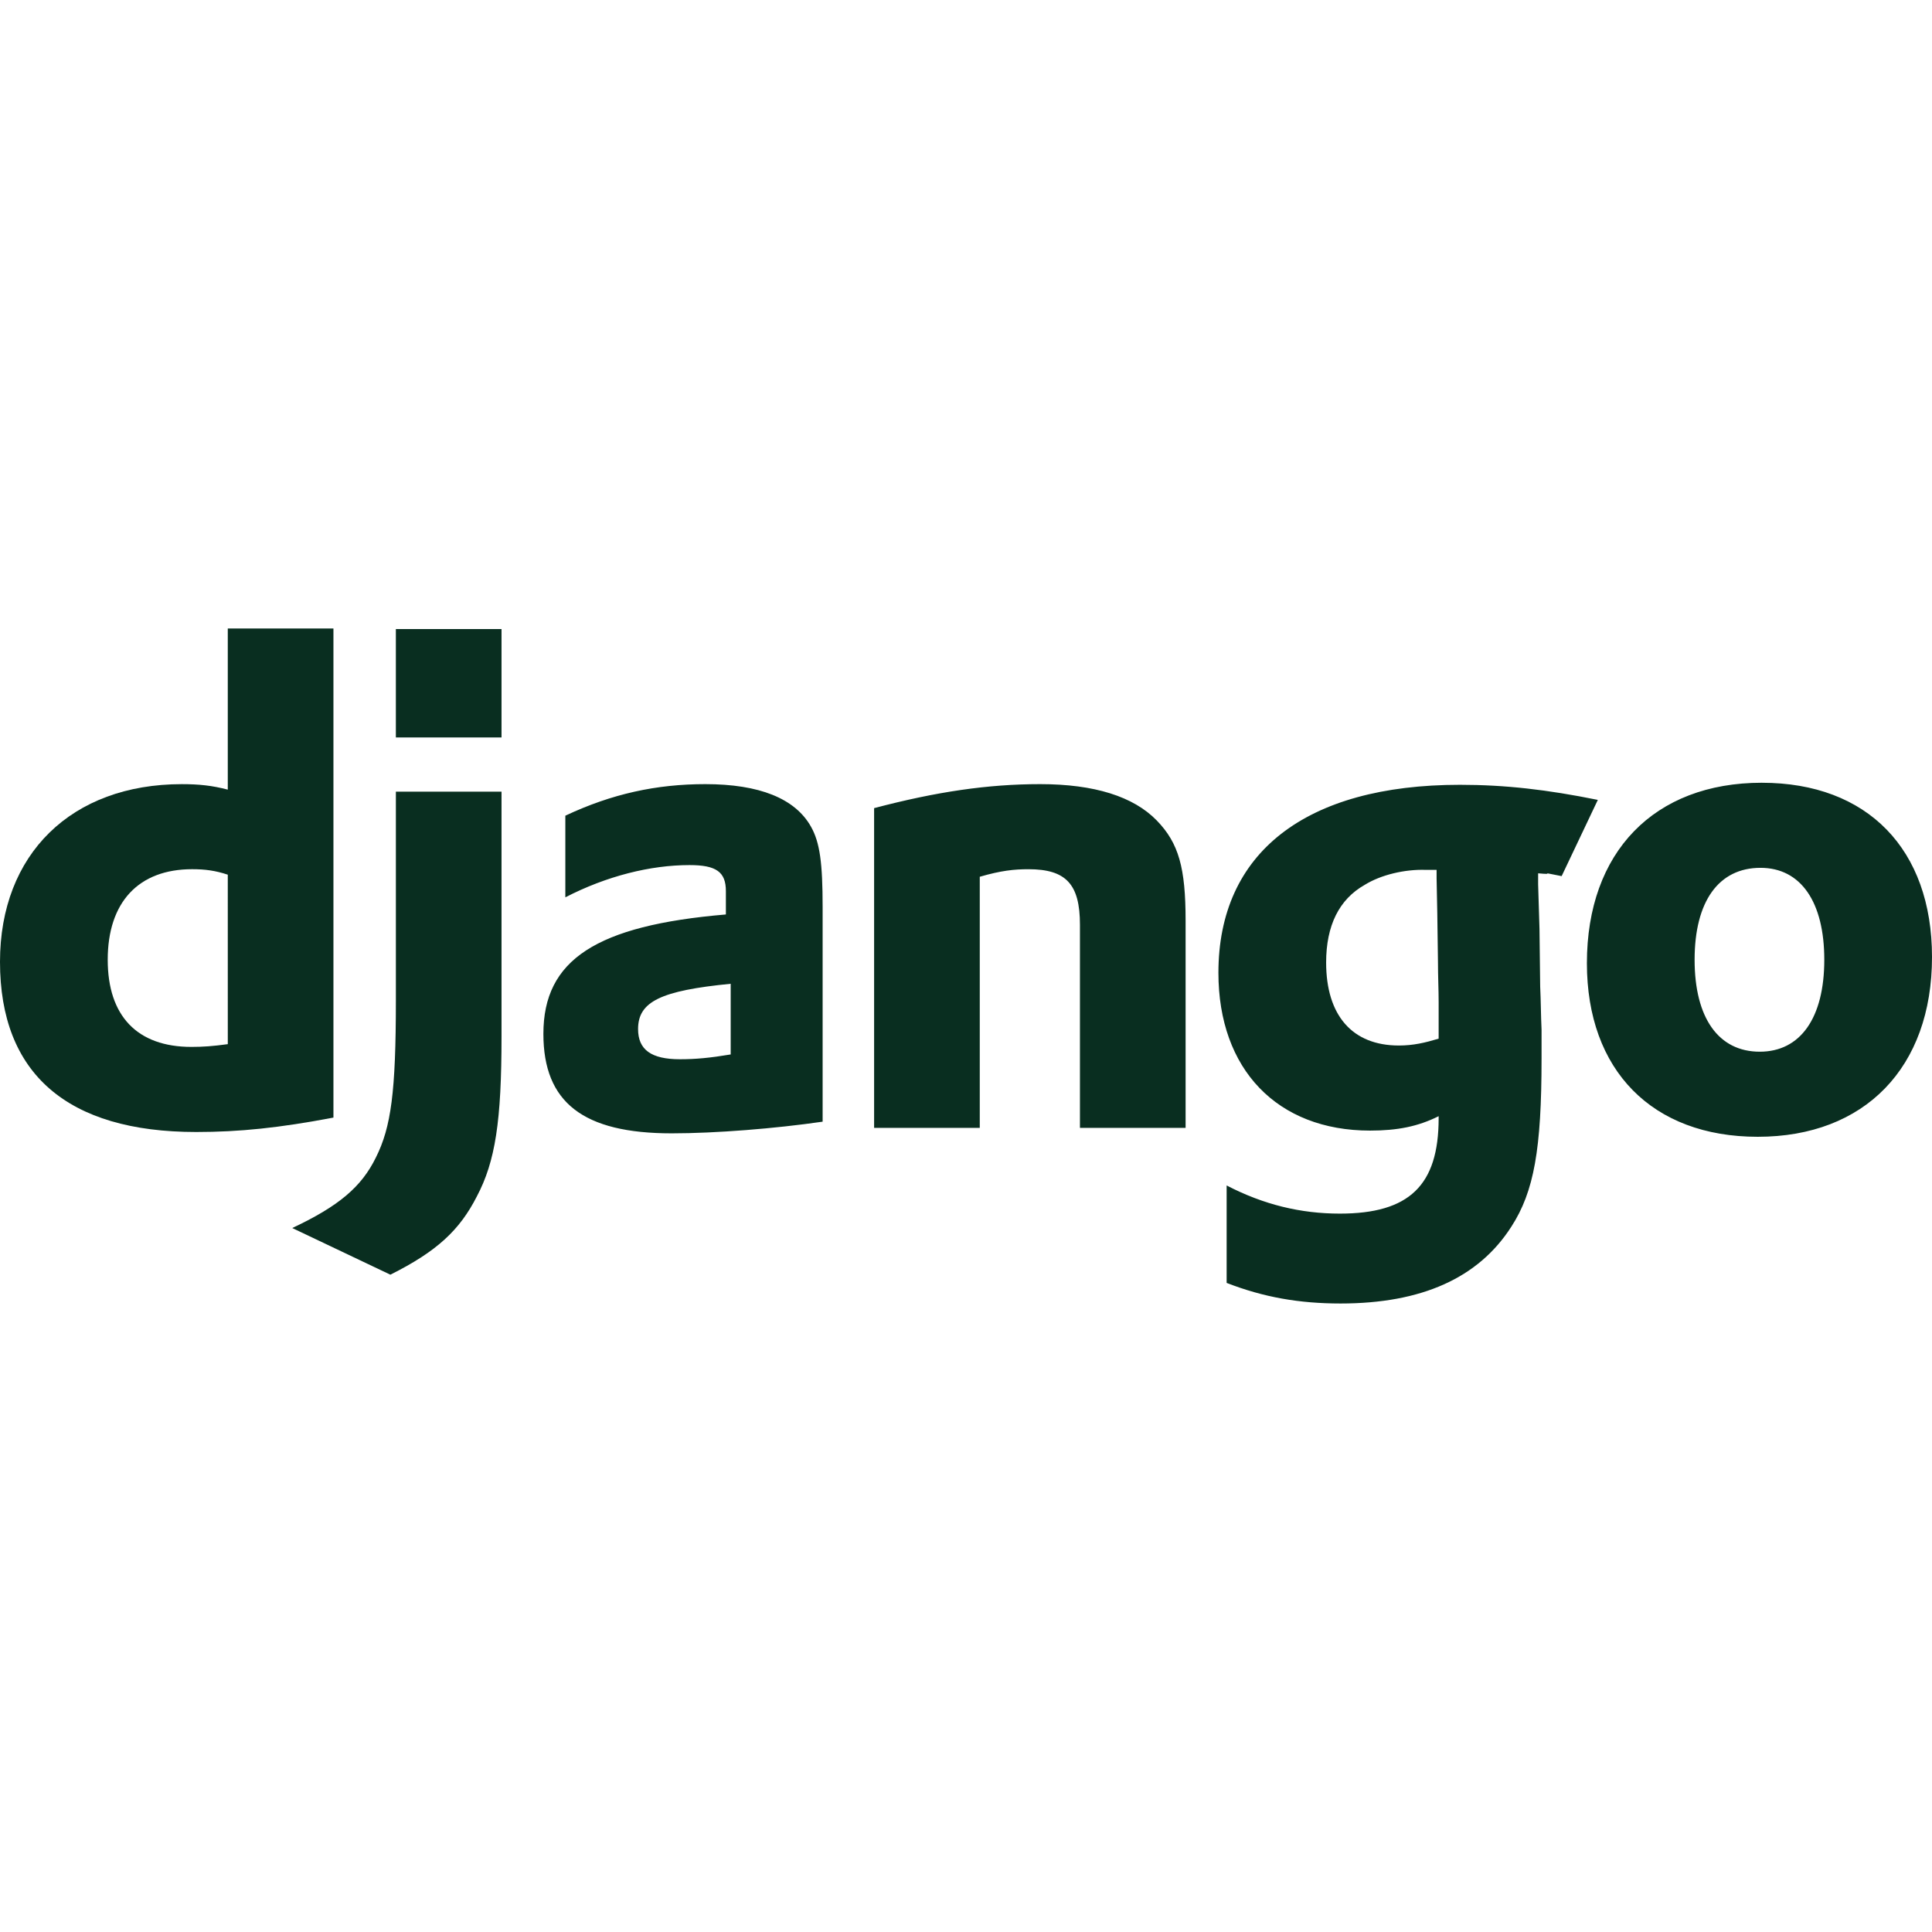
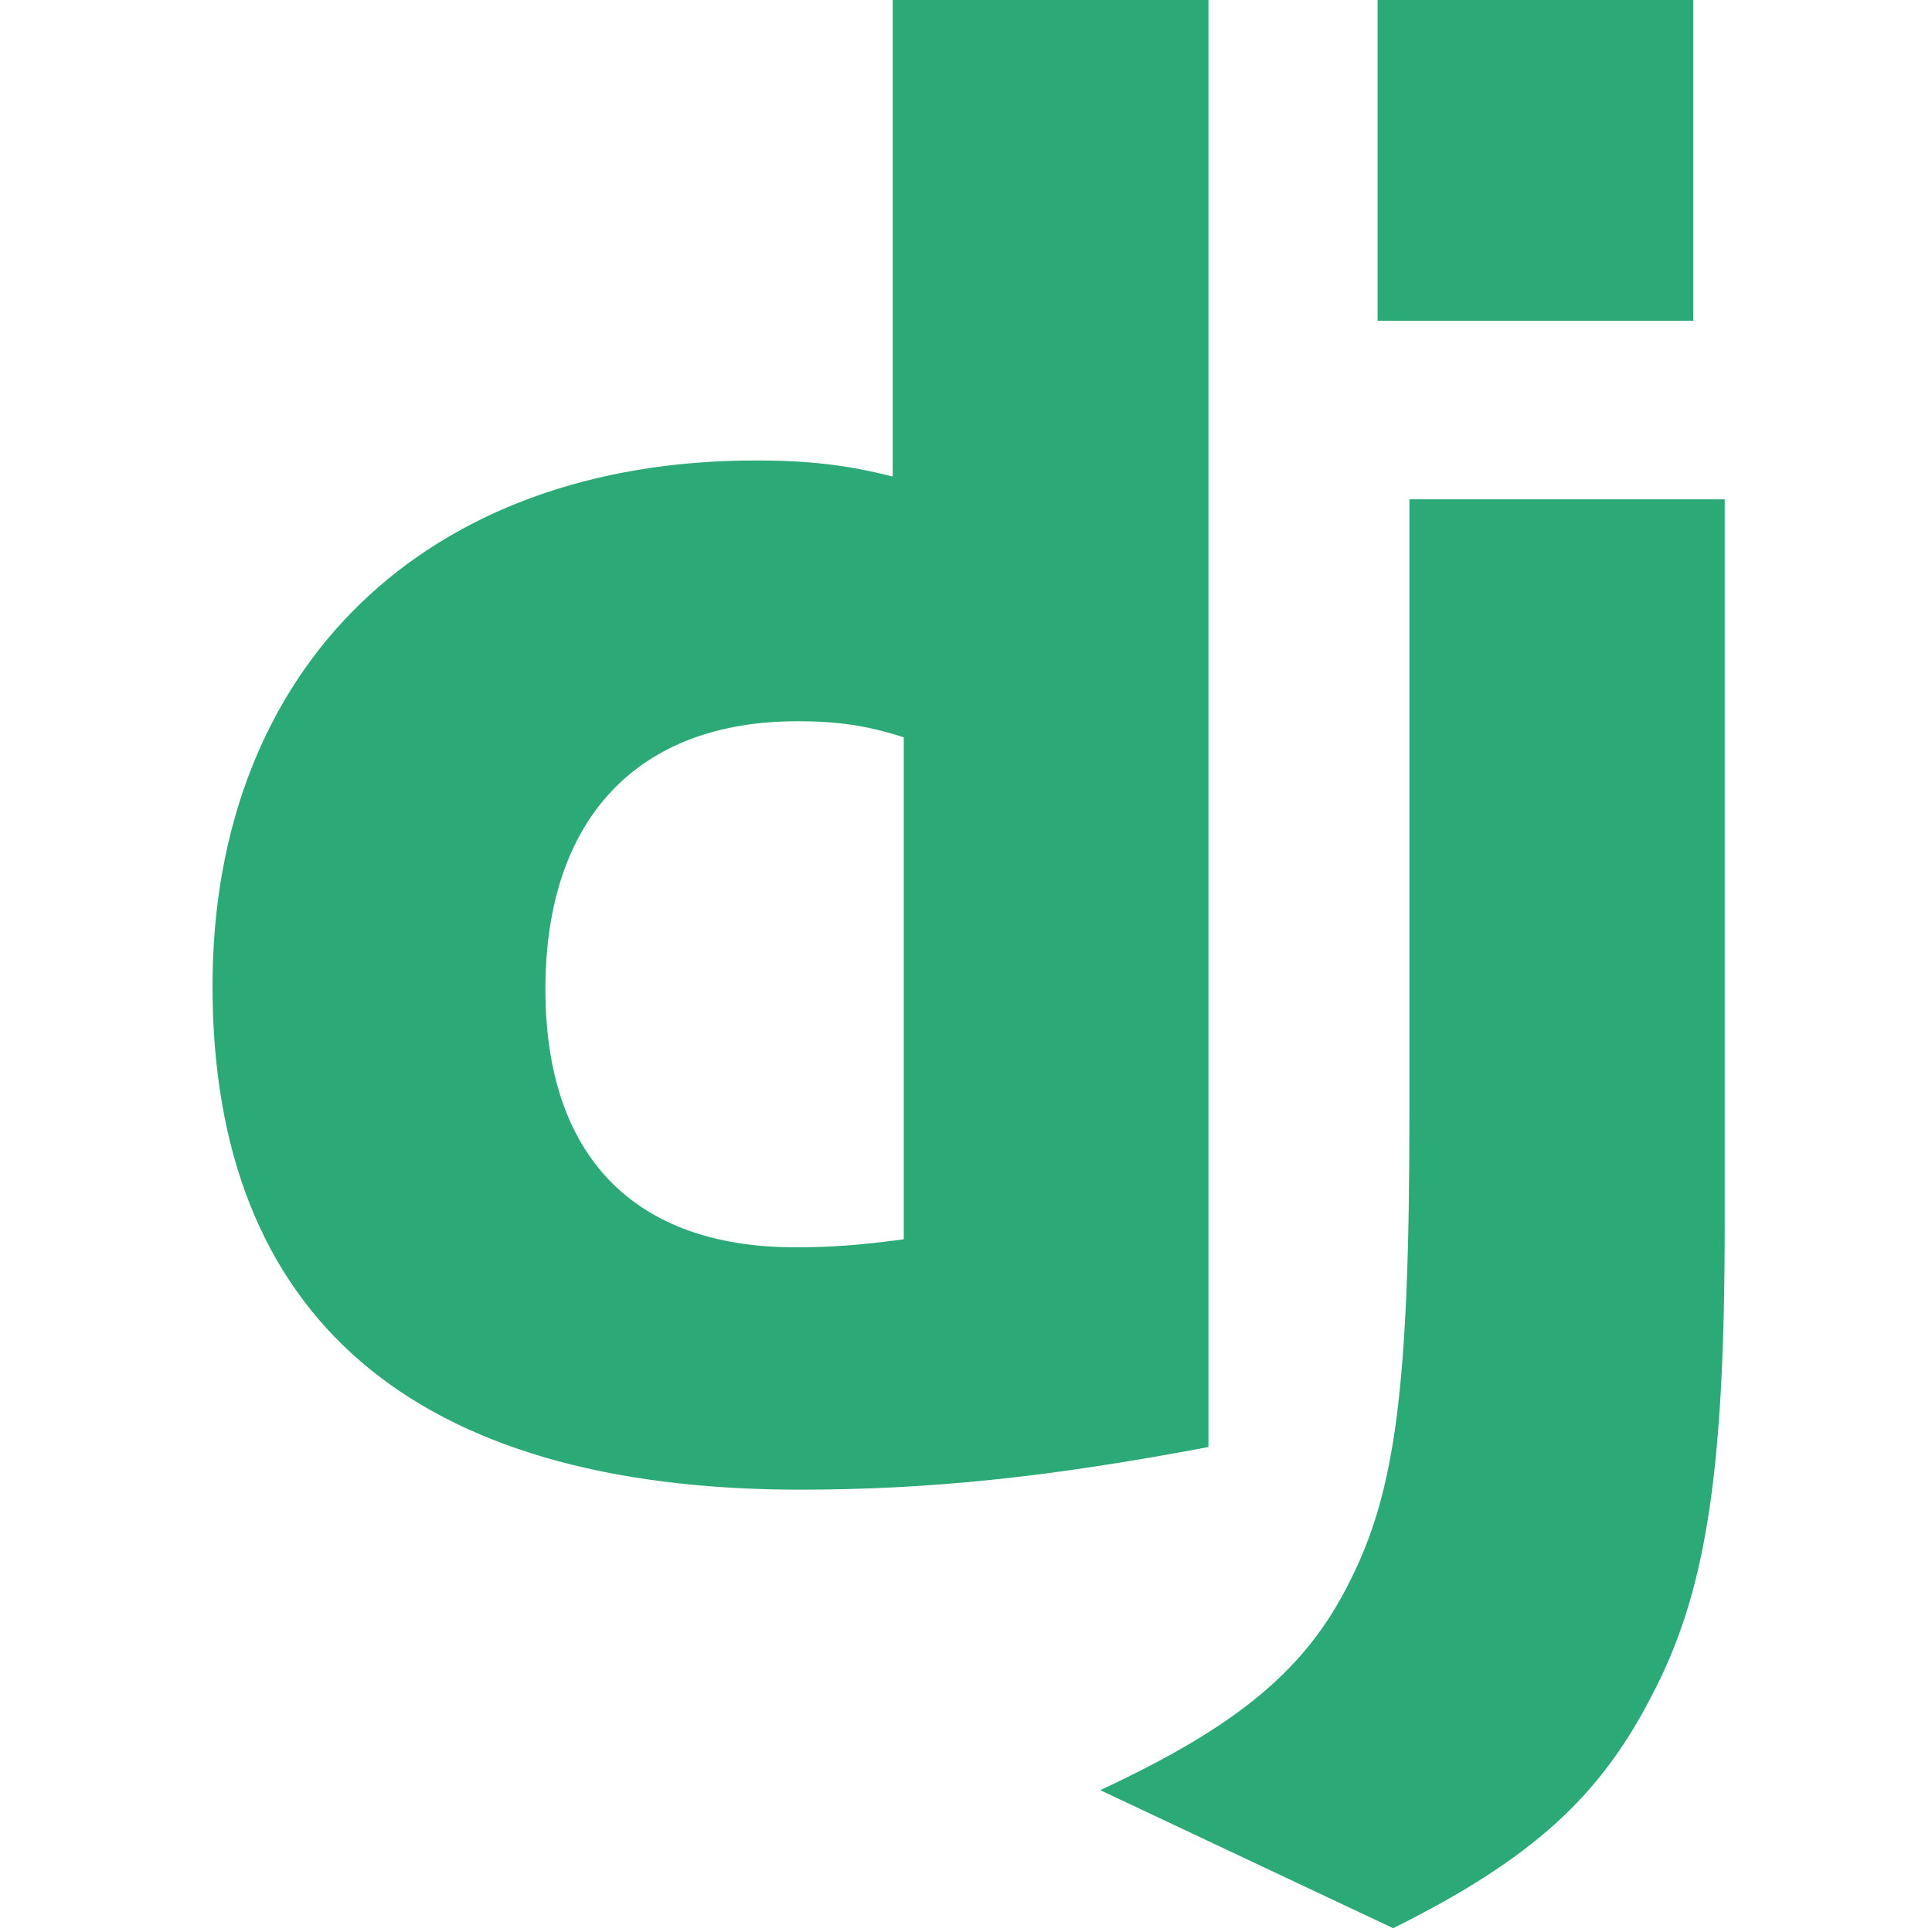
- <svg xmlns="http://www.w3.org/2000/svg" version="1.0" viewBox="0 0 128 128" fill="#092e20">
-   <path d="M15.091 41.64h7v32.403c-3.59.682-6.227.955-9.09.955C4.455 74.998 0 71.134 0 63.724c0-7.136 4.728-11.772 12.046-11.772 1.136 0 2 .09 3.045.363zm0 16.31c-.818-.272-1.5-.363-2.363-.363-3.546 0-5.591 2.182-5.591 6 0 3.727 1.954 5.773 5.545 5.773.773 0 1.41-.046 2.41-.182z" />
-   <path d="M33.227 52.45v16.228c0 5.59-.409 8.272-1.636 10.59-1.137 2.229-2.637 3.637-5.728 5.183l-6.5-3.091c3.091-1.455 4.59-2.727 5.545-4.682 1-2 1.32-4.318 1.32-10.41V52.45zm-7-10.773h7v7.182h-7zm11.229 12.364c3.09-1.454 6.045-2.09 9.273-2.09 3.59 0 5.954.954 7 2.818.59 1.045.772 2.409.772 5.318v14.227c-3.136.455-7.09.773-10 .773-5.863 0-8.5-2.046-8.5-6.591 0-4.91 3.5-7.182 12.091-7.91v-1.545c0-1.273-.636-1.727-2.409-1.727-2.59 0-5.5.727-8.228 2.137v-5.41zM48.41 65.178c-4.636.454-6.136 1.182-6.136 3 0 1.363.864 2 2.773 2 1.045 0 2-.09 3.363-.318zm9.502-11.637c4.136-1.09 7.545-1.59 11-1.59 3.591 0 6.182.817 7.728 2.409 1.455 1.5 1.909 3.135 1.909 6.636v13.727h-7V61.27c0-2.682-.91-3.682-3.41-3.682-.954 0-1.817.09-3.227.5v16.636h-7zm23.357 25c2.455 1.273 4.909 1.864 7.5 1.864 4.59 0 6.545-1.864 6.545-6.319v-.136c-1.363.682-2.727.955-4.545.955-6.137 0-10.046-4.046-10.046-10.455 0-7.955 5.773-12.455 16-12.455 3 0 5.773.318 9.137 1l-2.397 5.05c-1.864-.364-.15-.05-1.558-.186v.728l.09 2.954.046 3.818c.046.955.046 1.91.091 2.864v1.91c0 6-.5 8.817-2 11.135-2.182 3.41-5.954 5.092-11.318 5.092-2.728 0-5.09-.41-7.546-1.364V78.54zm13.91-20.91h-.728c-1.363-.045-2.954.318-4.046 1-1.681.955-2.545 2.682-2.545 5.137 0 3.5 1.727 5.5 4.818 5.5.955 0 1.728-.182 2.636-.454v-2.41c0-.817-.045-1.727-.045-2.681l-.045-3.227-.046-2.319v-.545zm21.548-5.771c7 0 11.273 4.409 11.273 11.545 0 7.319-4.454 11.91-11.546 11.91-7 0-11.318-4.41-11.318-11.5 0-7.365 4.455-11.956 11.591-11.956zm-.137 17.818c2.682 0 4.274-2.228 4.274-6.091 0-3.818-1.546-6.091-4.227-6.091-2.774 0-4.365 2.228-4.365 6.09 0 3.865 1.591 6.092 4.318 6.092z" />
+ <svg xmlns="http://www.w3.org/2000/svg" width="100" height="100" viewBox="0 0 100 100" fill="none">
+   <path d="M46.206 0H62.548V74.898C54.177 76.482 48.015 77.105 41.348 77.105C21.39 77.084 11 68.167 11 51.042C11 34.542 22.02 23.834 39.098 23.834C41.748 23.834 43.767 24.042 46.206 24.667V0ZM46.779 38.165C44.865 37.539 43.288 37.331 41.269 37.331C33.004 37.331 28.23 42.373 28.23 51.208C28.23 59.81 32.794 64.56 41.164 64.56C42.972 64.56 44.445 64.458 46.779 64.146V38.165Z" fill="#2BA977" />
+   <path d="M89.271 25.845V63.345C89.271 76.259 88.303 82.47 85.464 87.824C82.814 92.972 79.323 96.218 72.109 99.803L56.946 92.657C64.159 89.305 67.65 86.343 69.88 81.822C72.214 77.199 72.95 71.845 72.95 57.761V25.845H89.271V25.845ZM71.303 0H87.645V16.605H71.303V0Z" fill="#2BA977" />
</svg>
